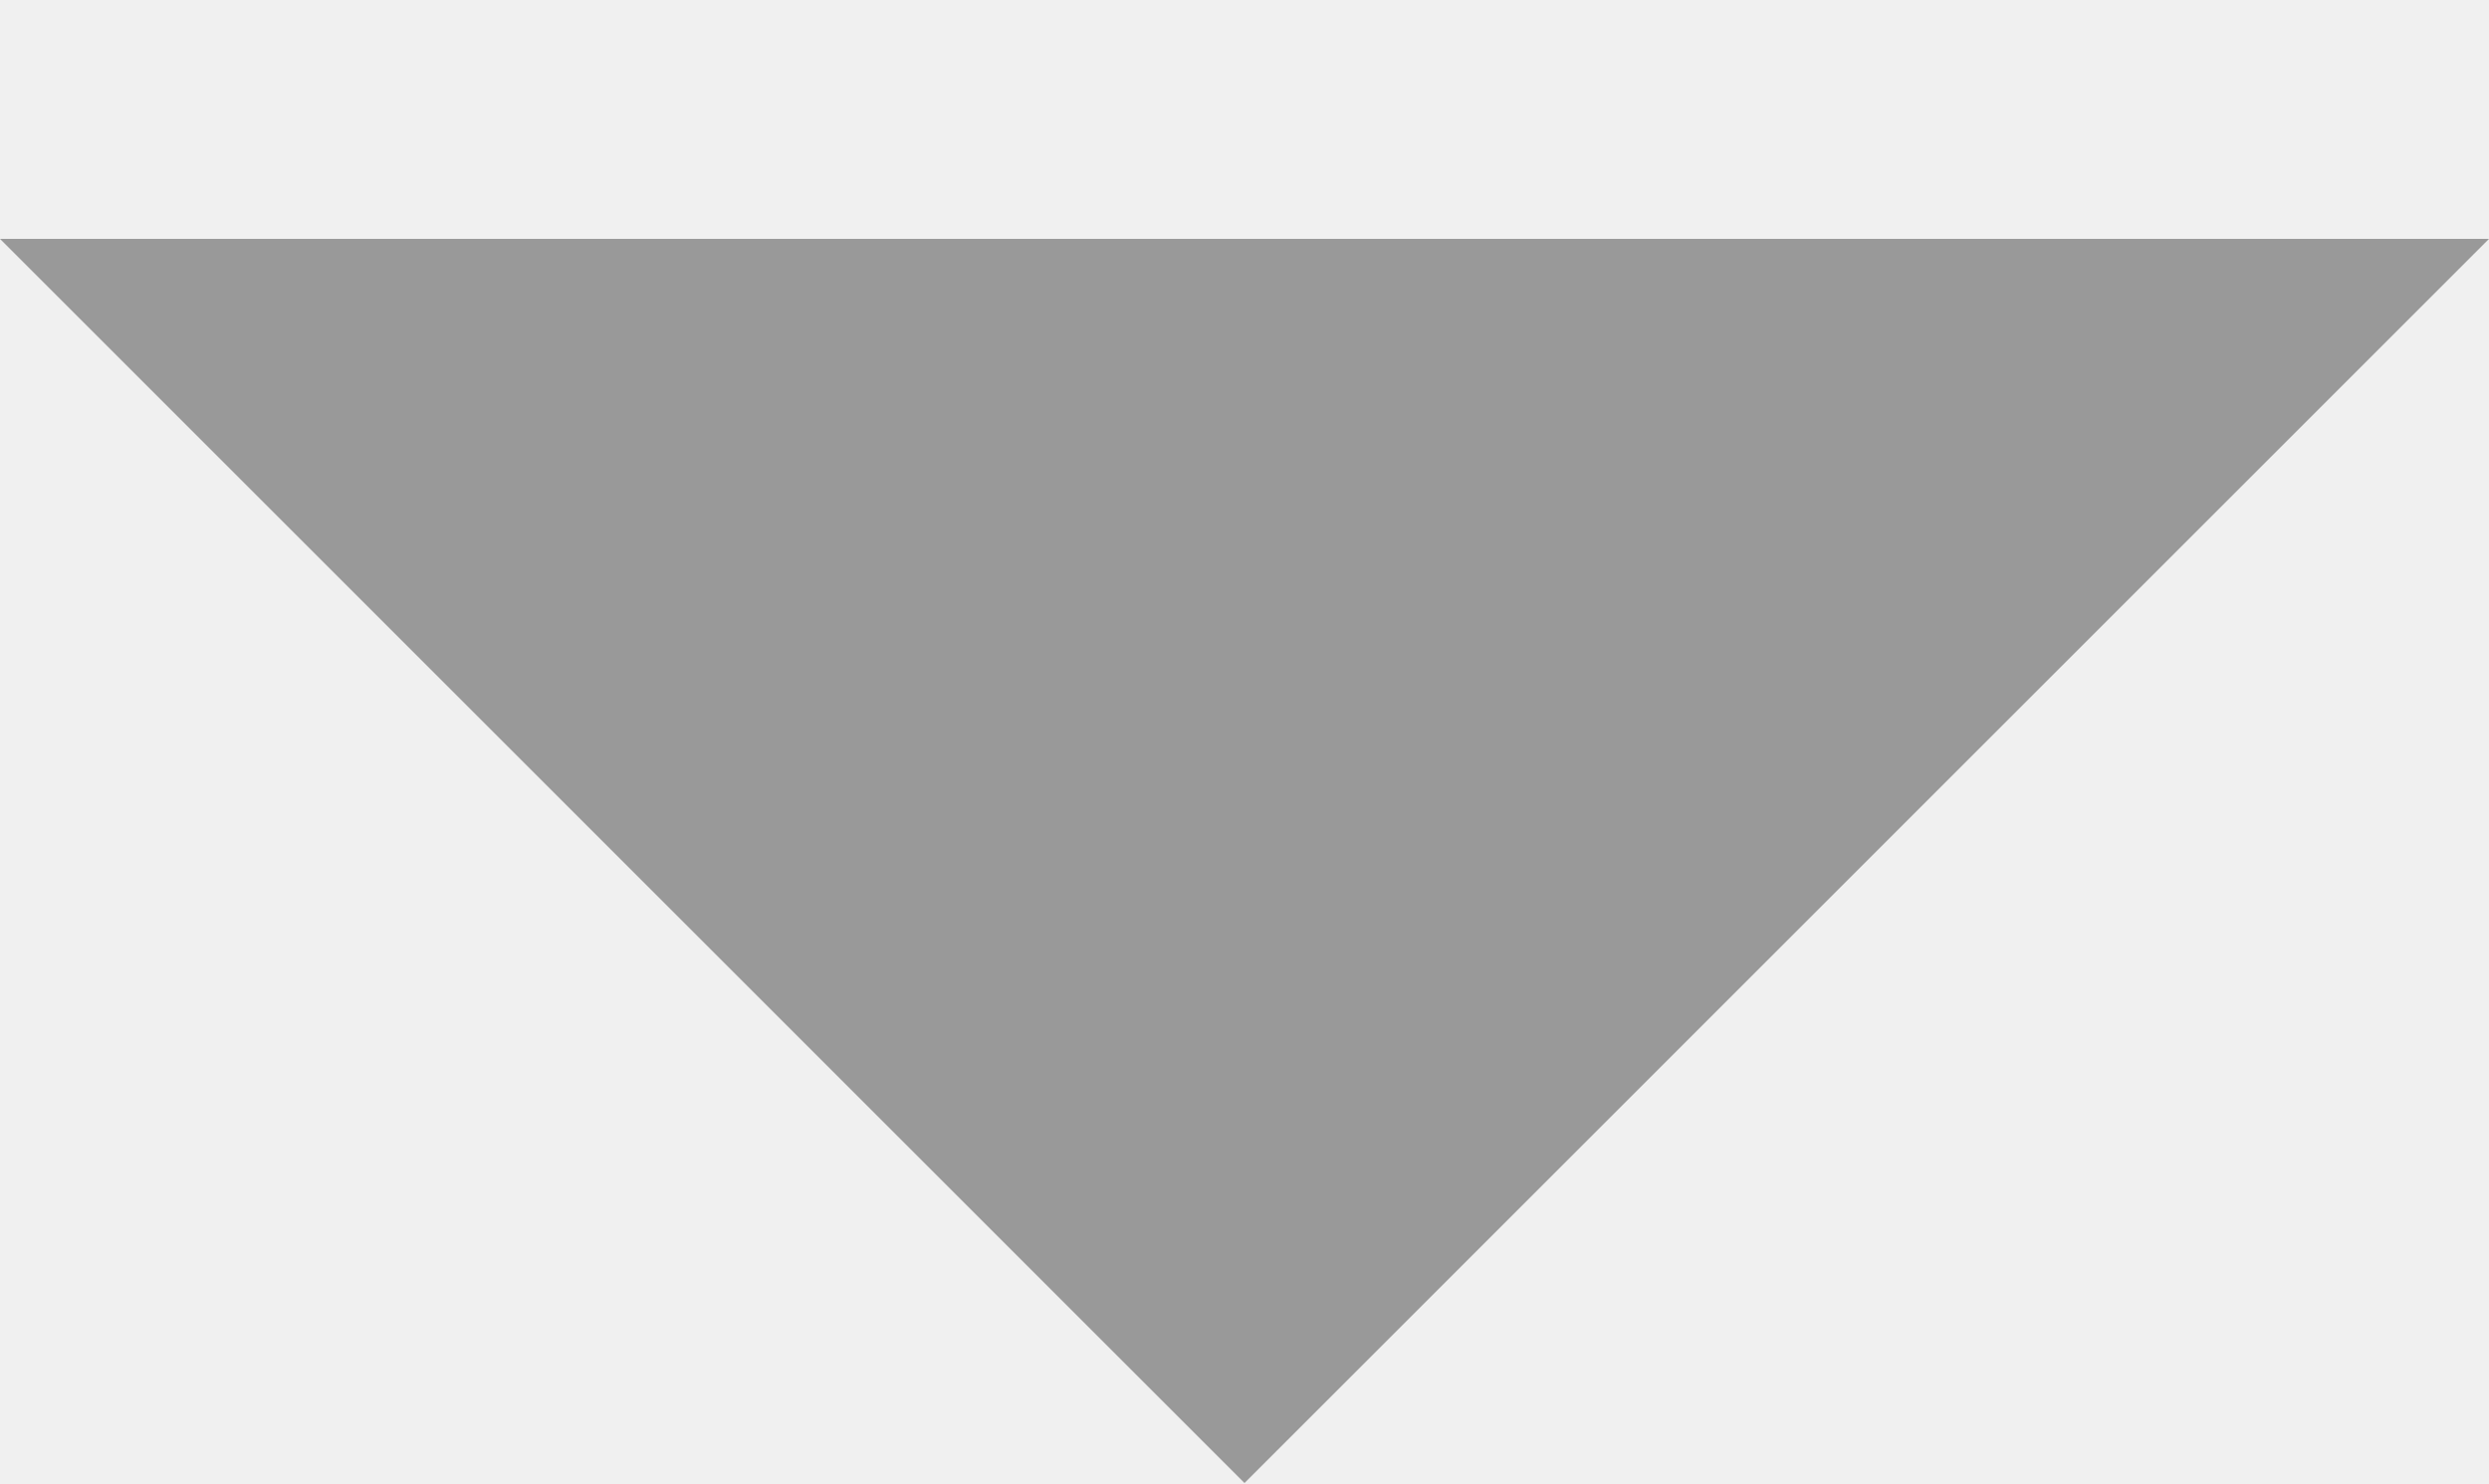
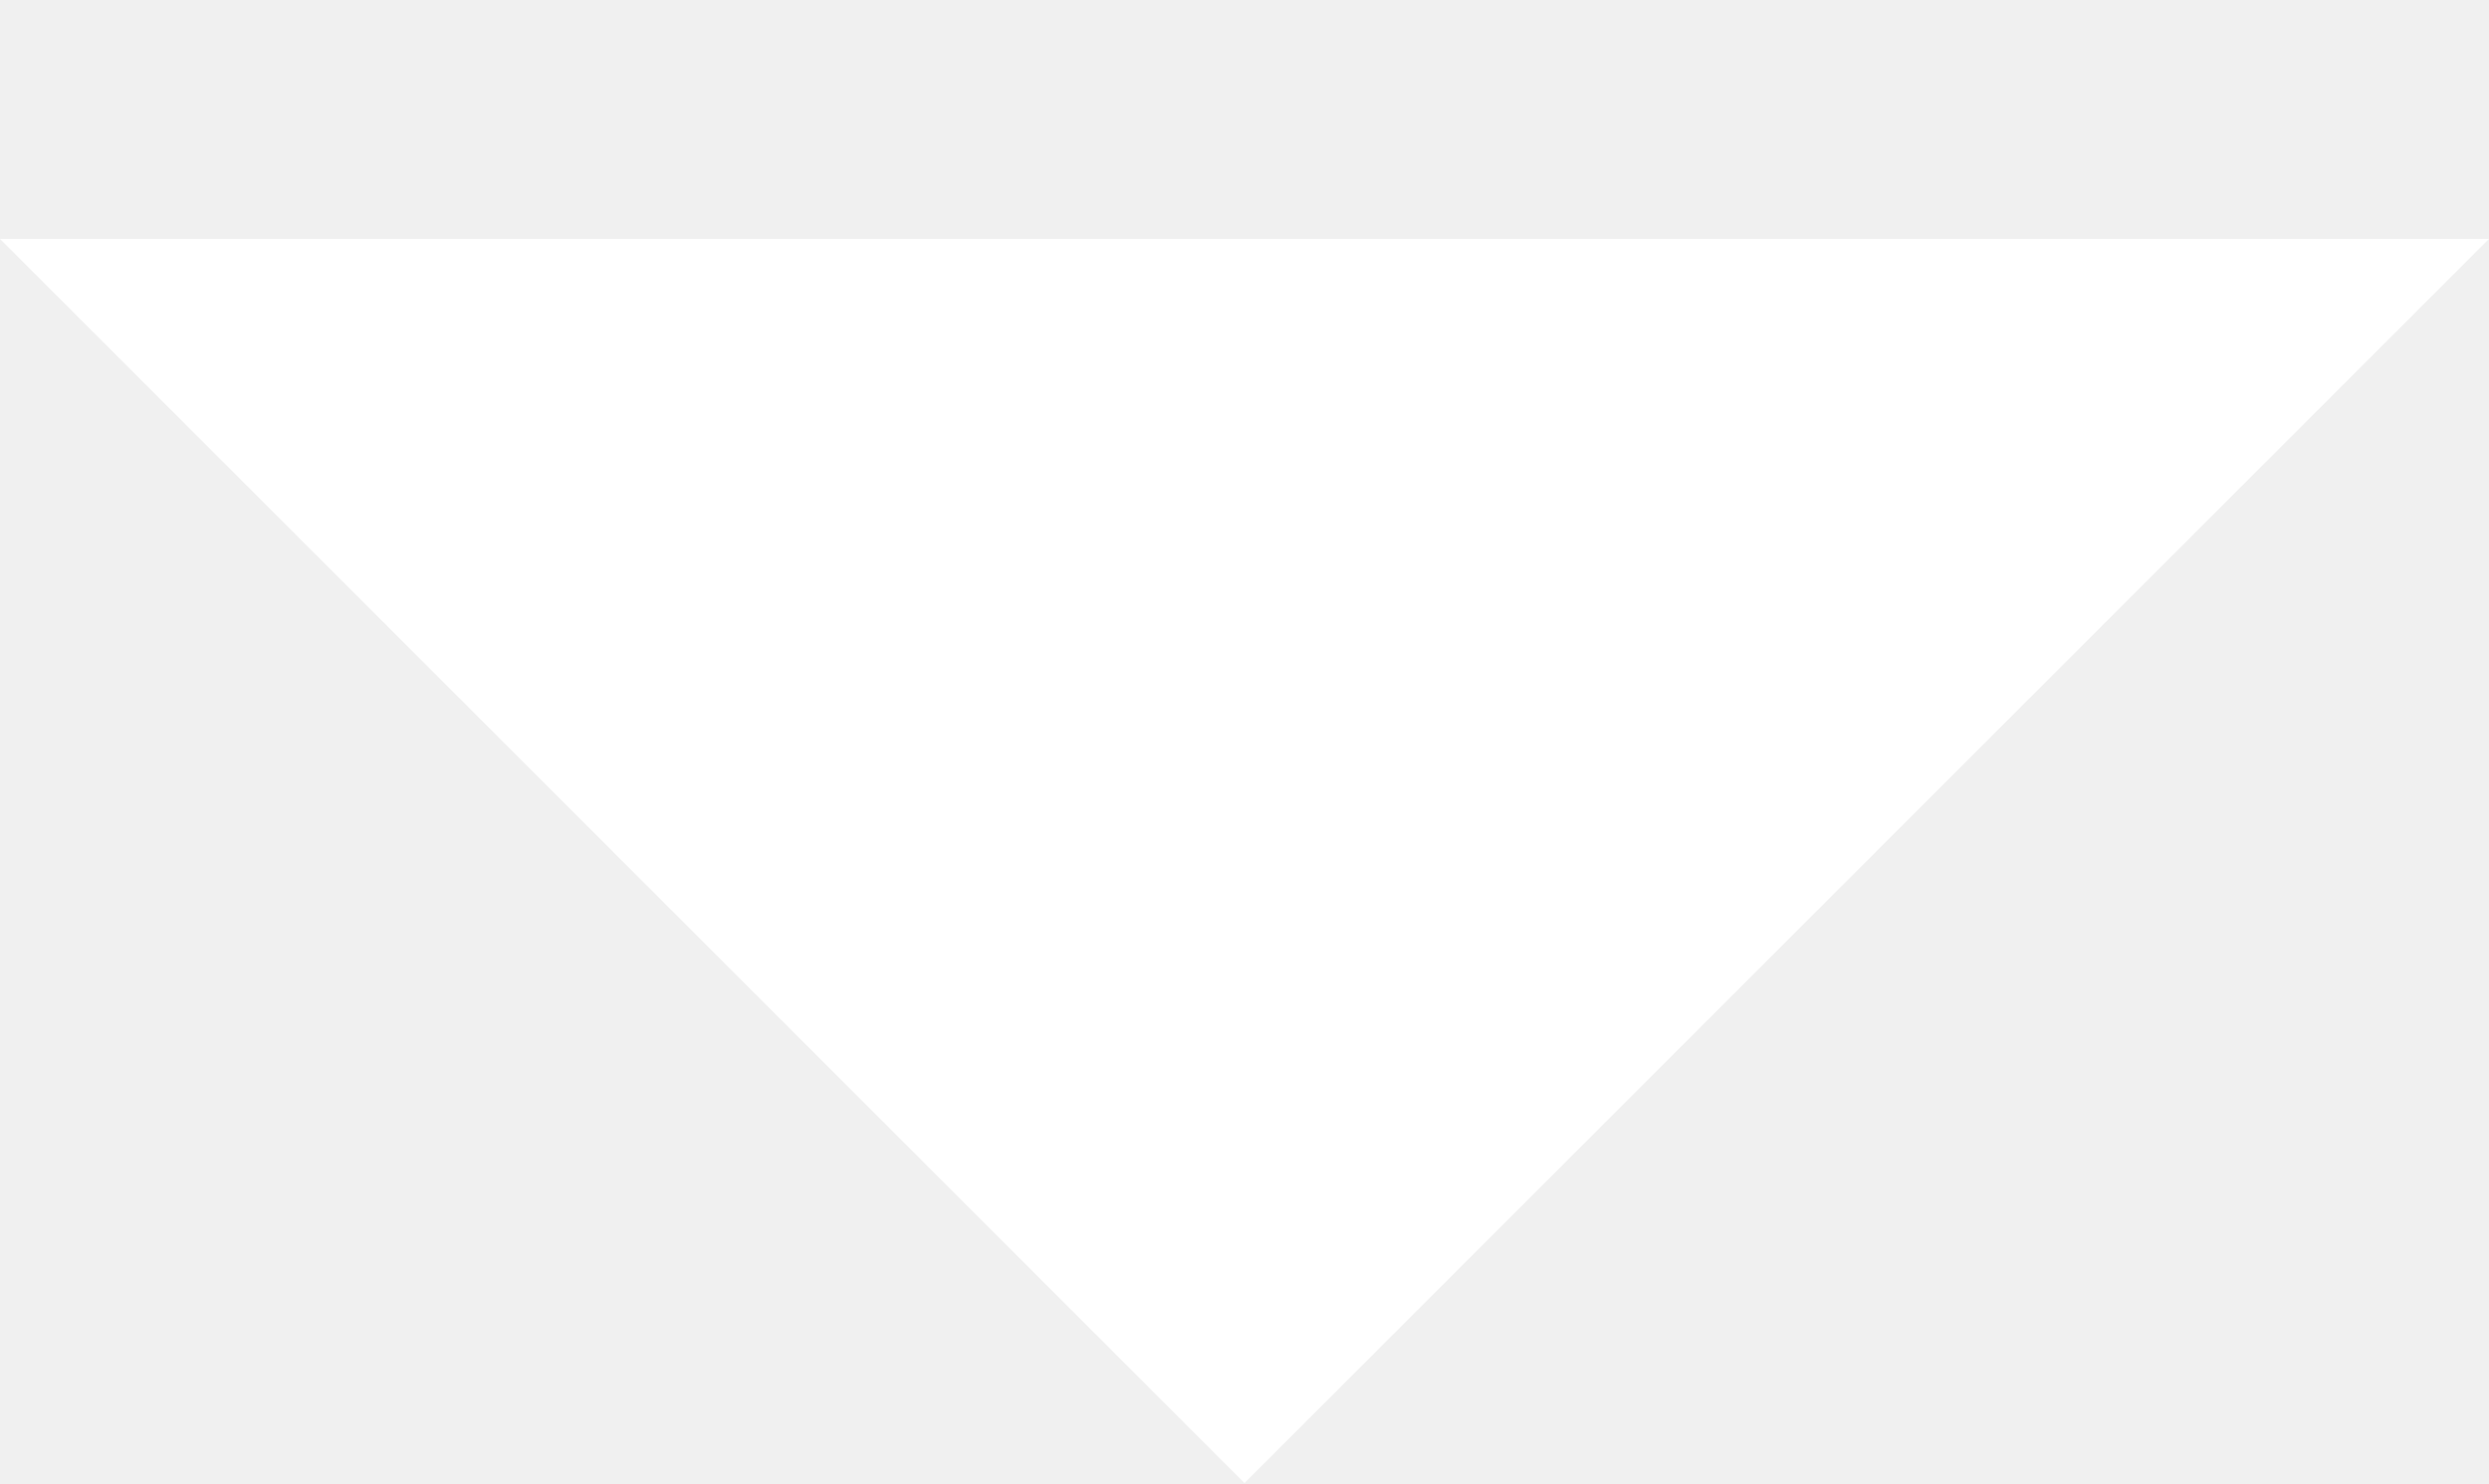
<svg xmlns="http://www.w3.org/2000/svg" id="b245a661-8f97-48b2-bf33-69cf27d346e6" data-name="Ebene 1" viewBox="0 0 412.071 245.596">
  <defs>
-     <style>.e8156cb9-9a48-44fd-9110-d4e7012063b9{fill:#999;stroke:#999;stroke-miterlimit:10;stroke-width:5px;}
+     <style>
+             .e8156cb9-9a48-44fd-9110-d4e7012063b9{
+                 fill:white;
+                 stroke:white;
+                 stroke-miterlimit:10;
+                 stroke-width:5px;
+             }
        </style>
  </defs>
  <polygon class="e8156cb9-9a48-44fd-9110-d4e7012063b9" points="206.036 242.06 6.036 42.06 406.036 42.06 206.036 242.06" />
</svg>
